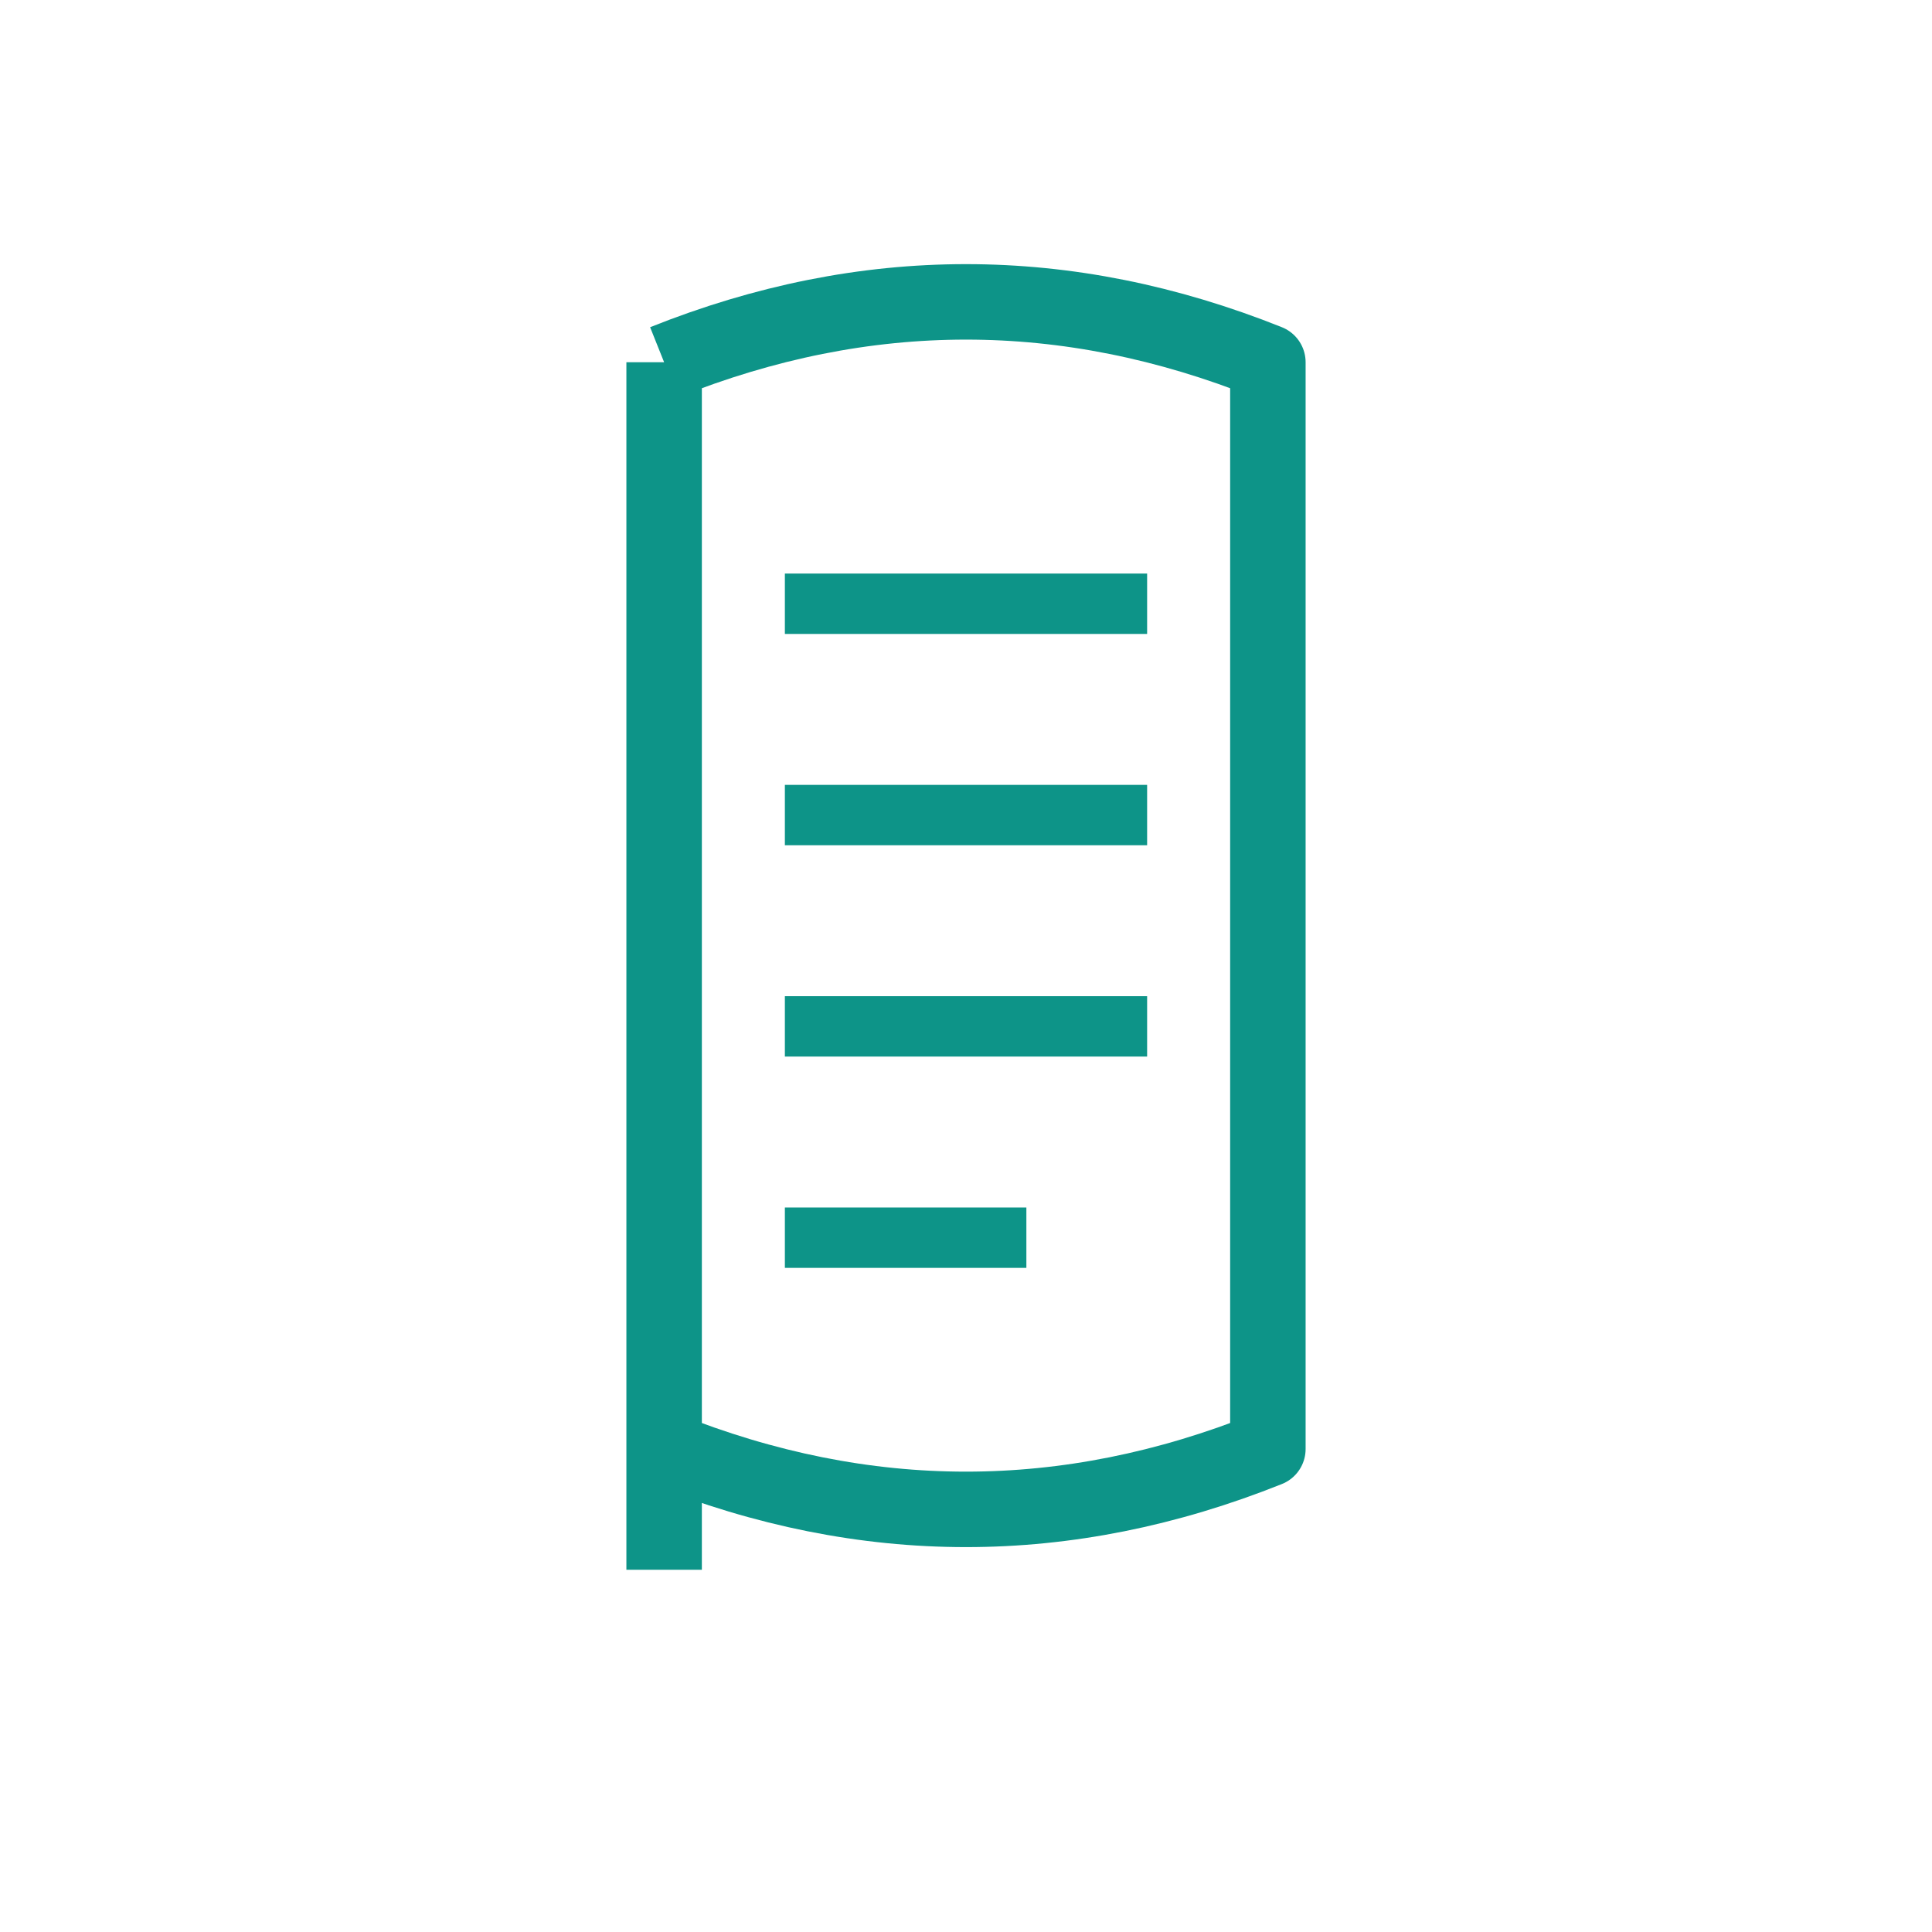
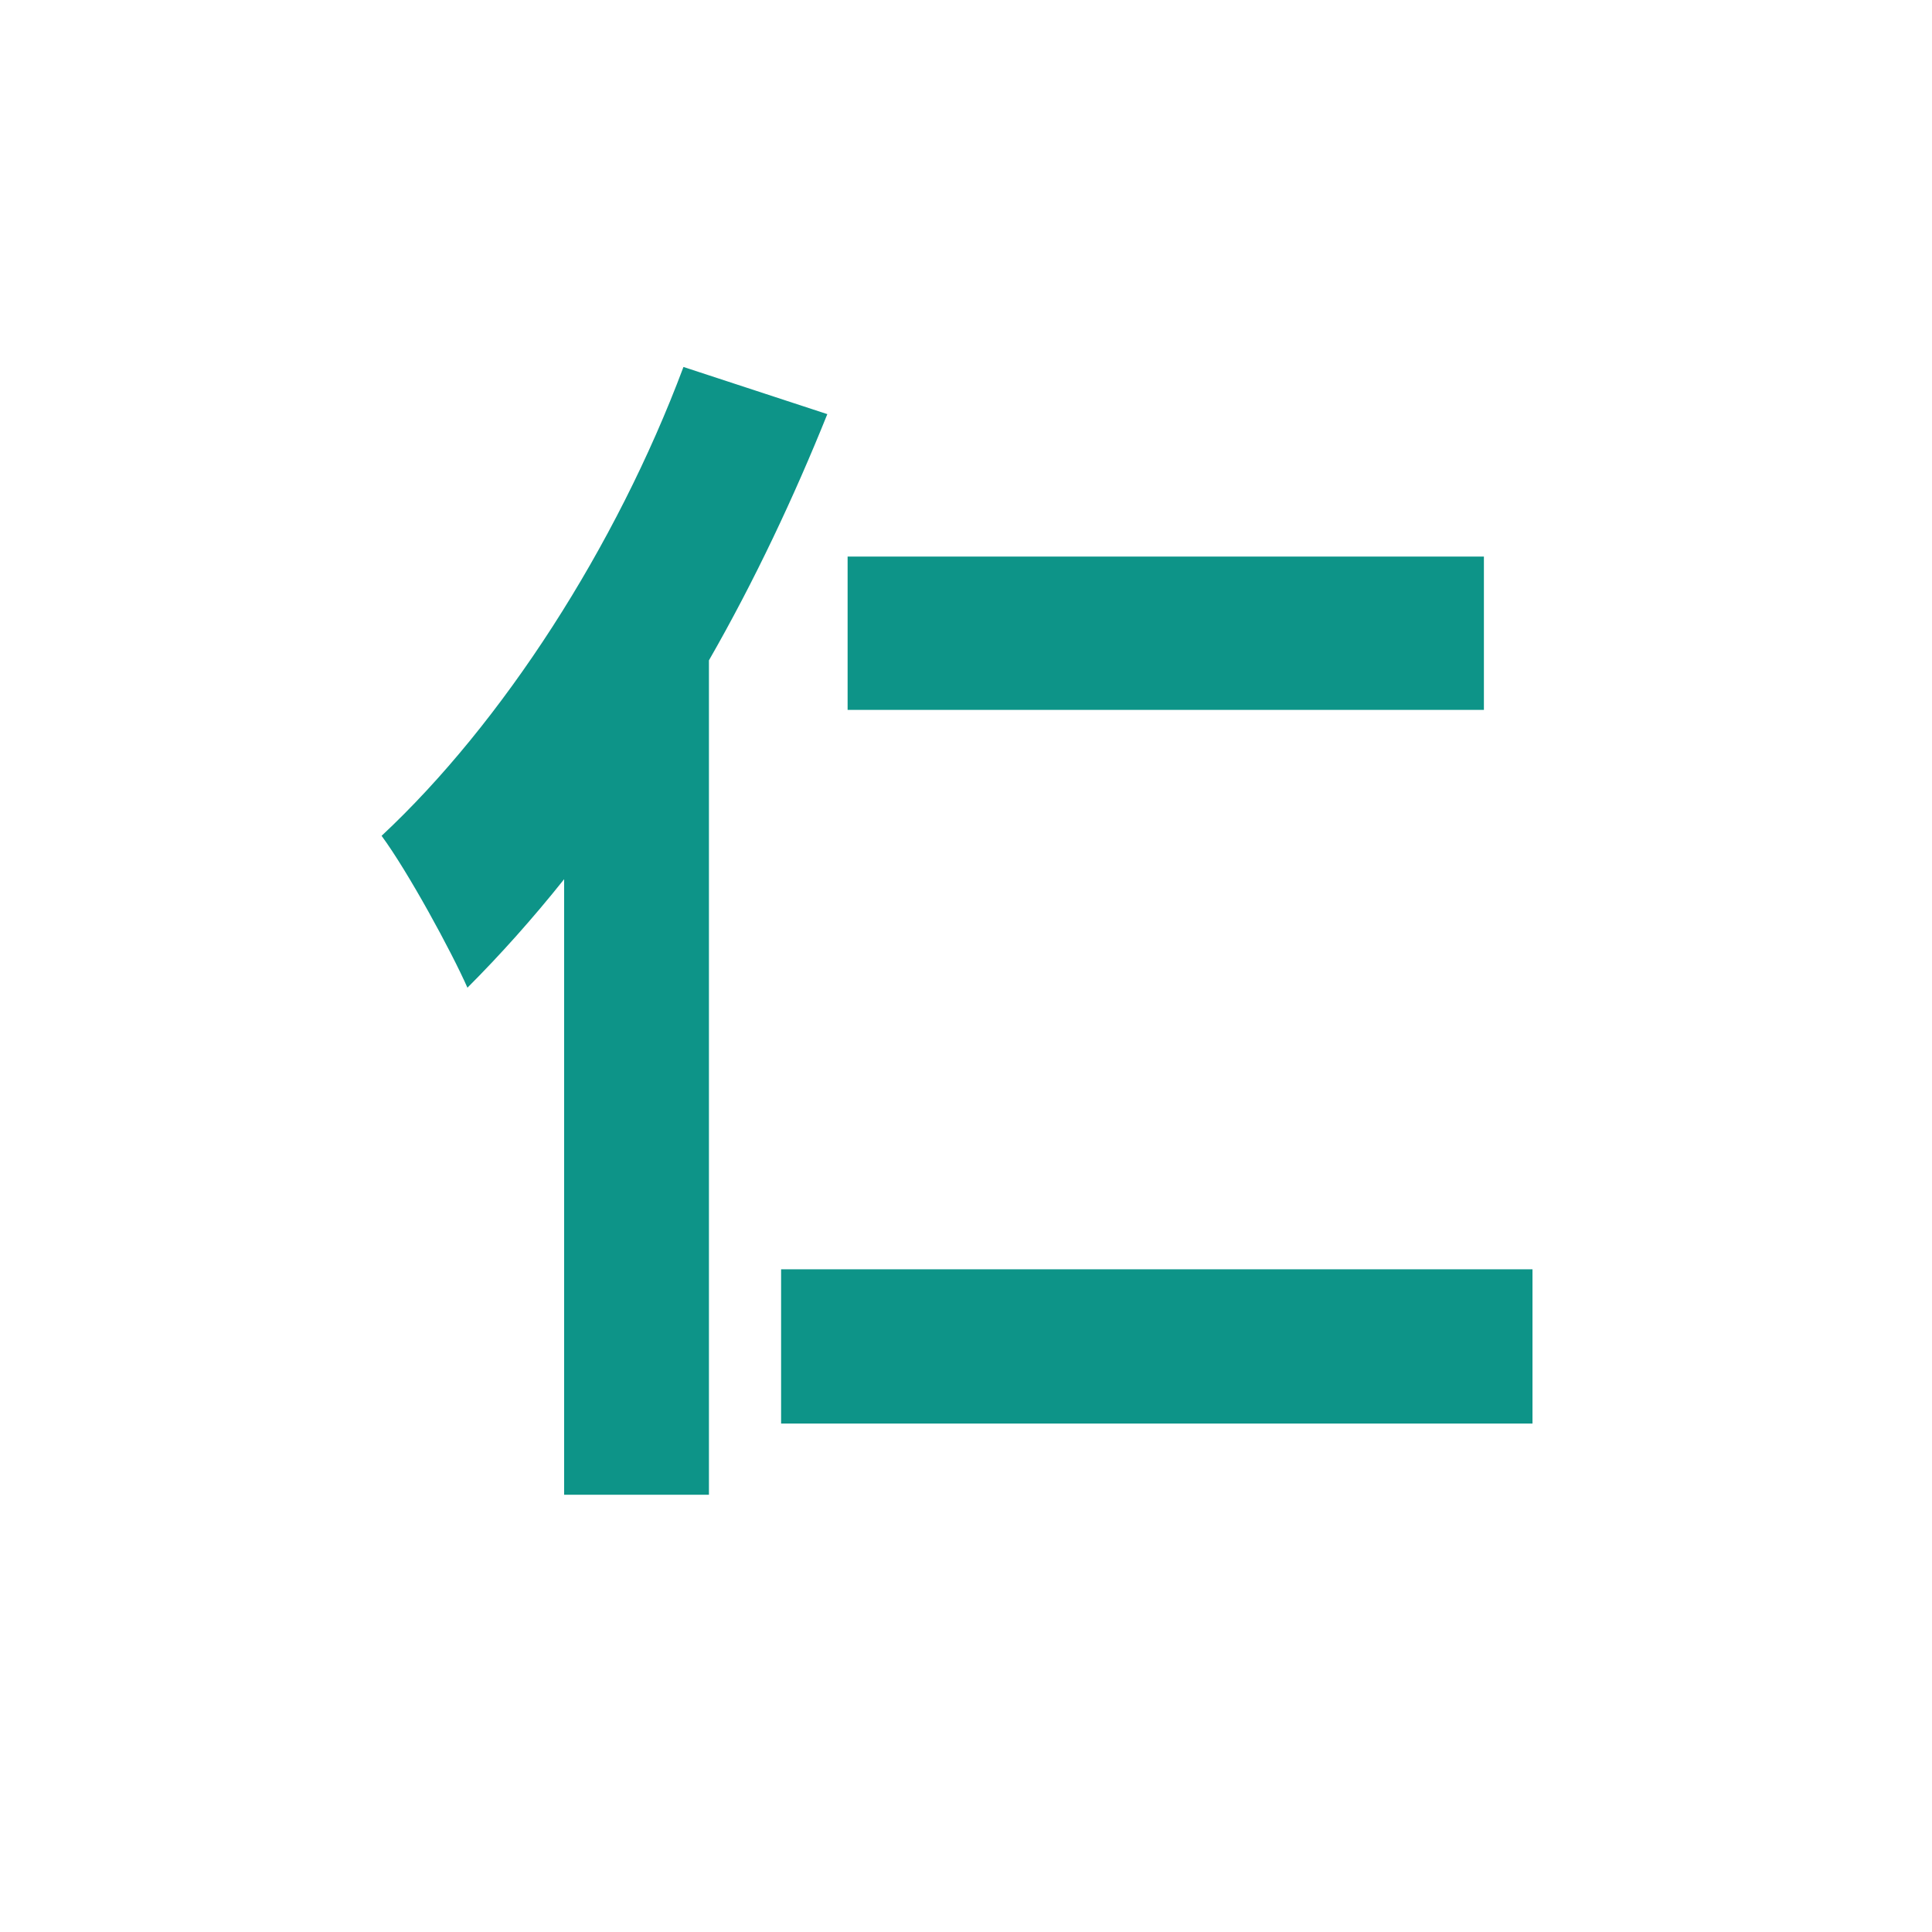
<svg xmlns="http://www.w3.org/2000/svg" viewBox="0 0 64 64" fill="none">
-   <path d="M22 12 L22 52 M22 12 Q32 8 42 12 L42 48 Q32 52 22 48" stroke="#0D9488" stroke-width="2.5" fill="none" stroke-linejoin="round" />
-   <line x1="26" y1="20" x2="38" y2="20" stroke="#0D9488" stroke-width="2" />
-   <line x1="26" y1="27" x2="38" y2="27" stroke="#0D9488" stroke-width="2" />
-   <line x1="26" y1="34" x2="38" y2="34" stroke="#0D9488" stroke-width="2" />
-   <line x1="26" y1="41" x2="34" y2="41" stroke="#0D9488" stroke-width="2" />
+   <text x="32" y="46" text-anchor="middle" font-size="40" font-weight="bold" fill="#0D9488" font-family="serif">仁</text>
</svg>
